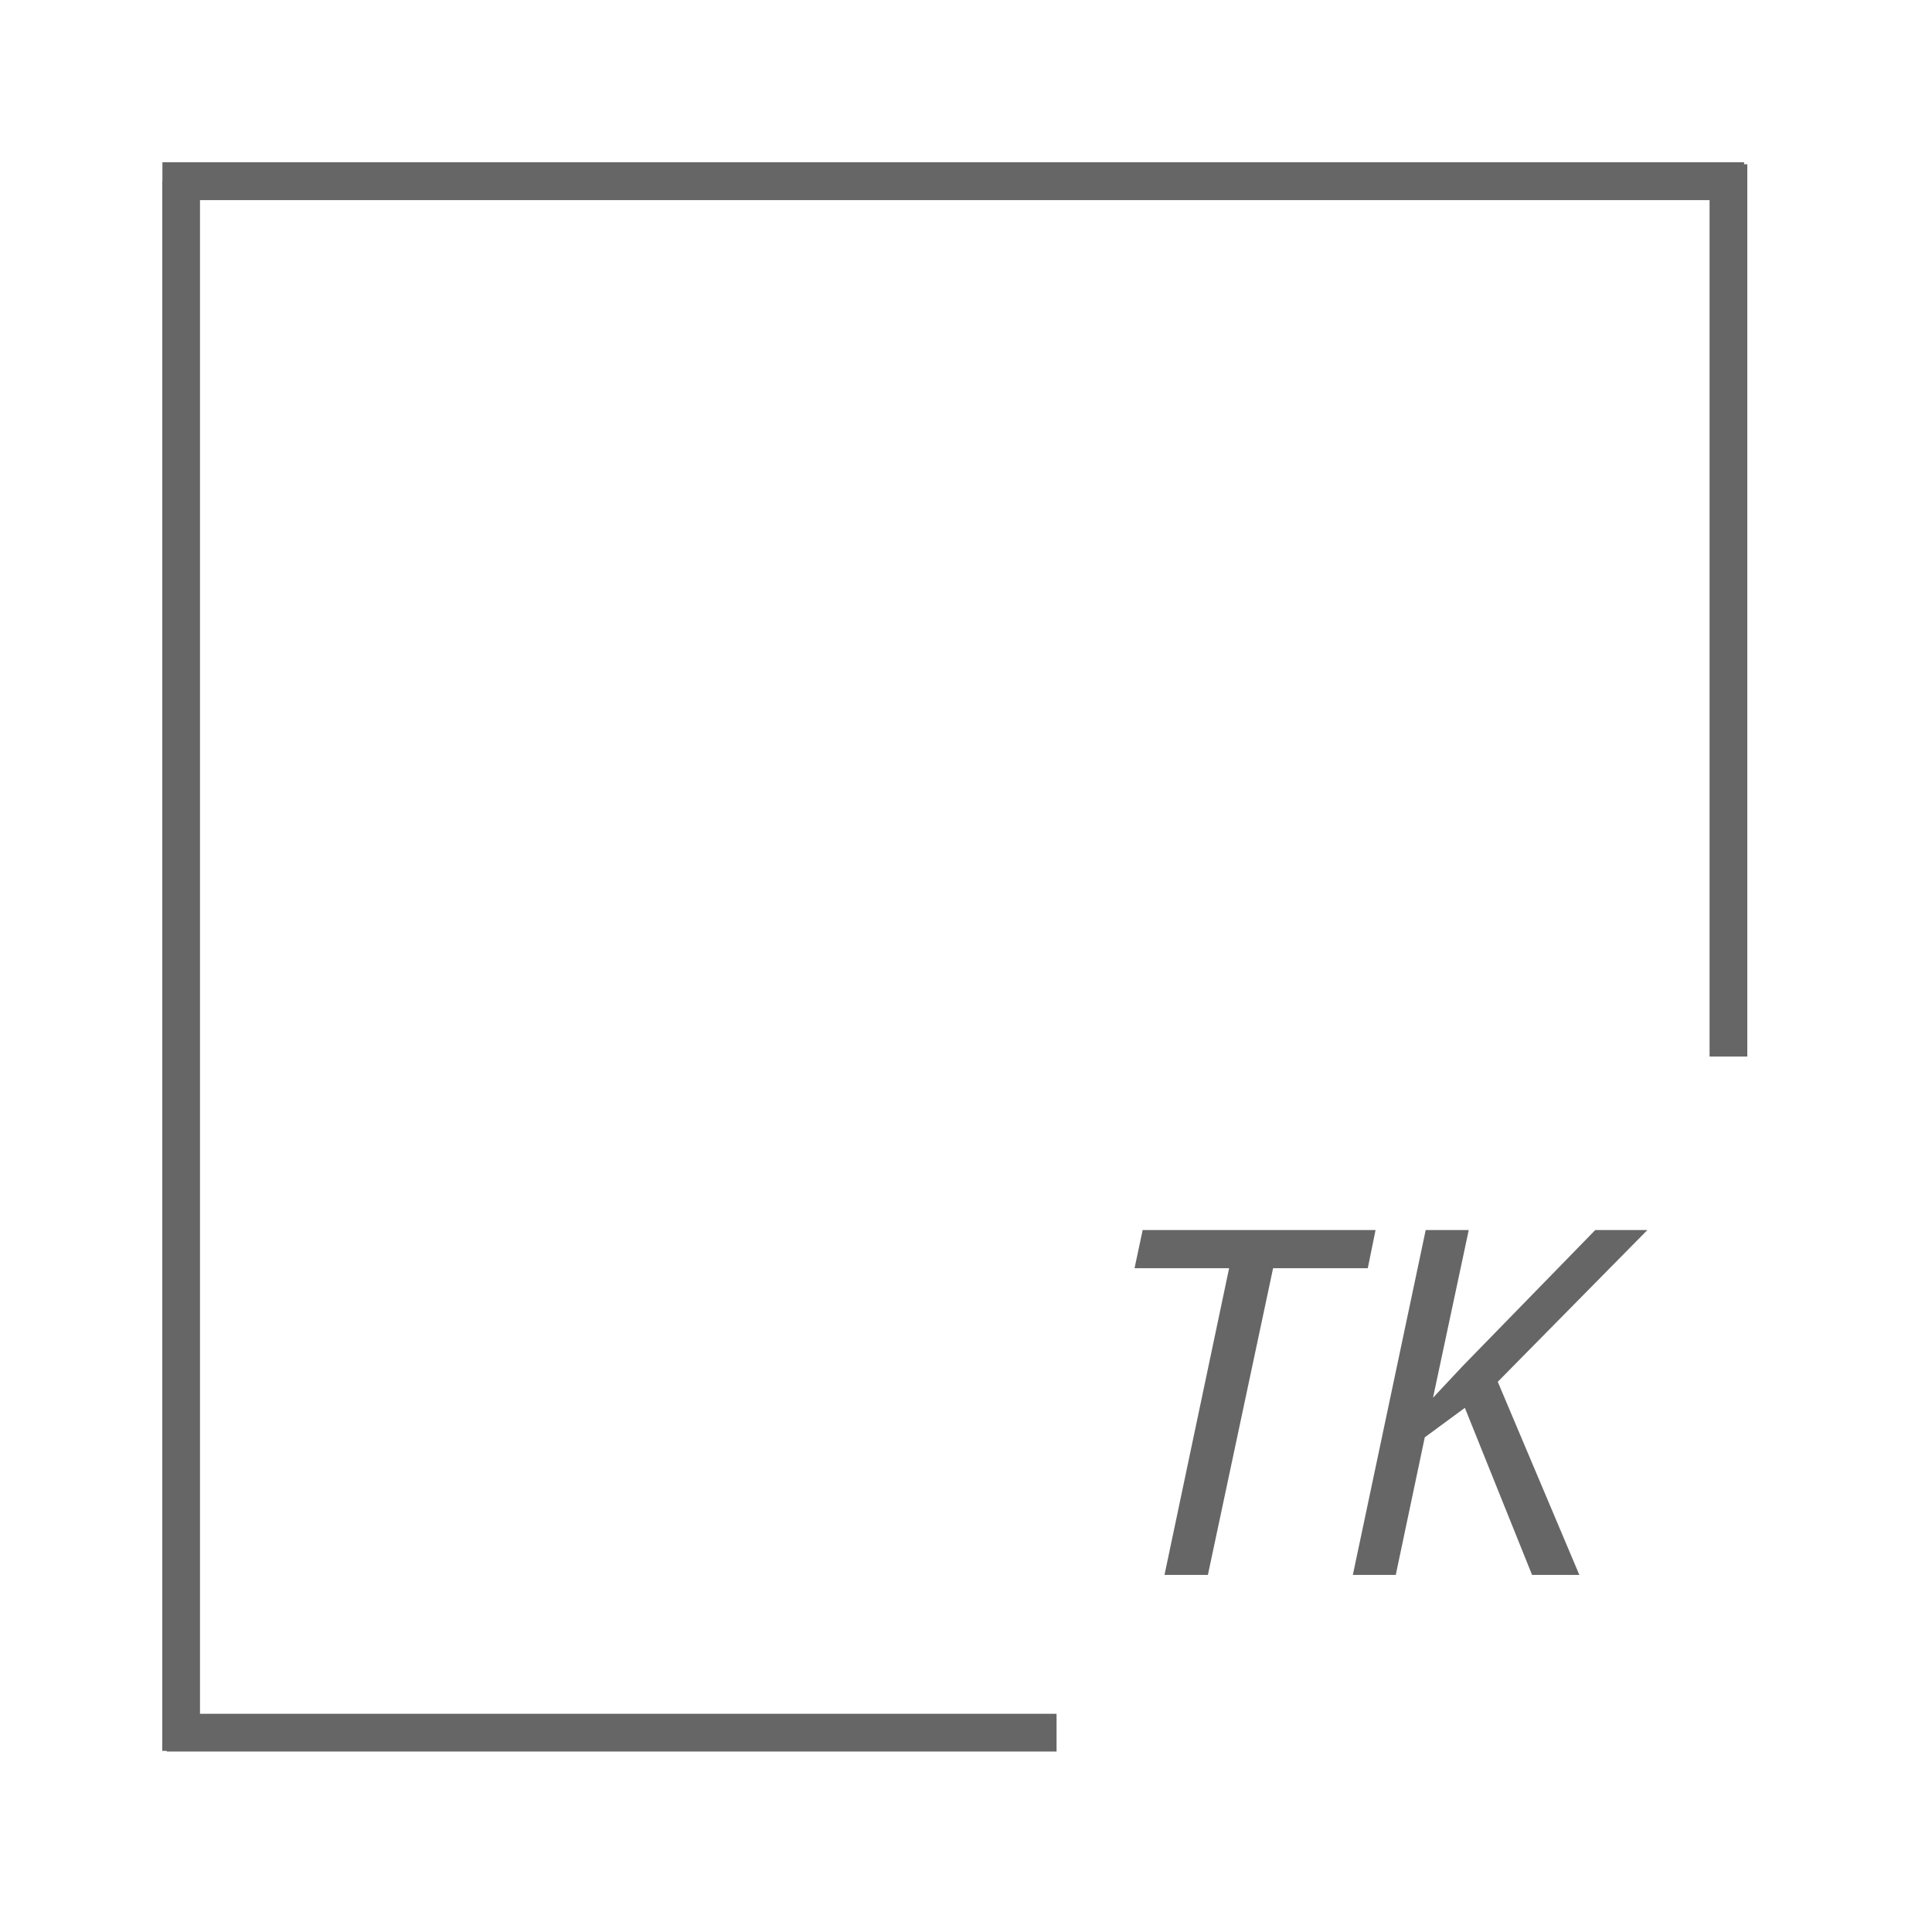
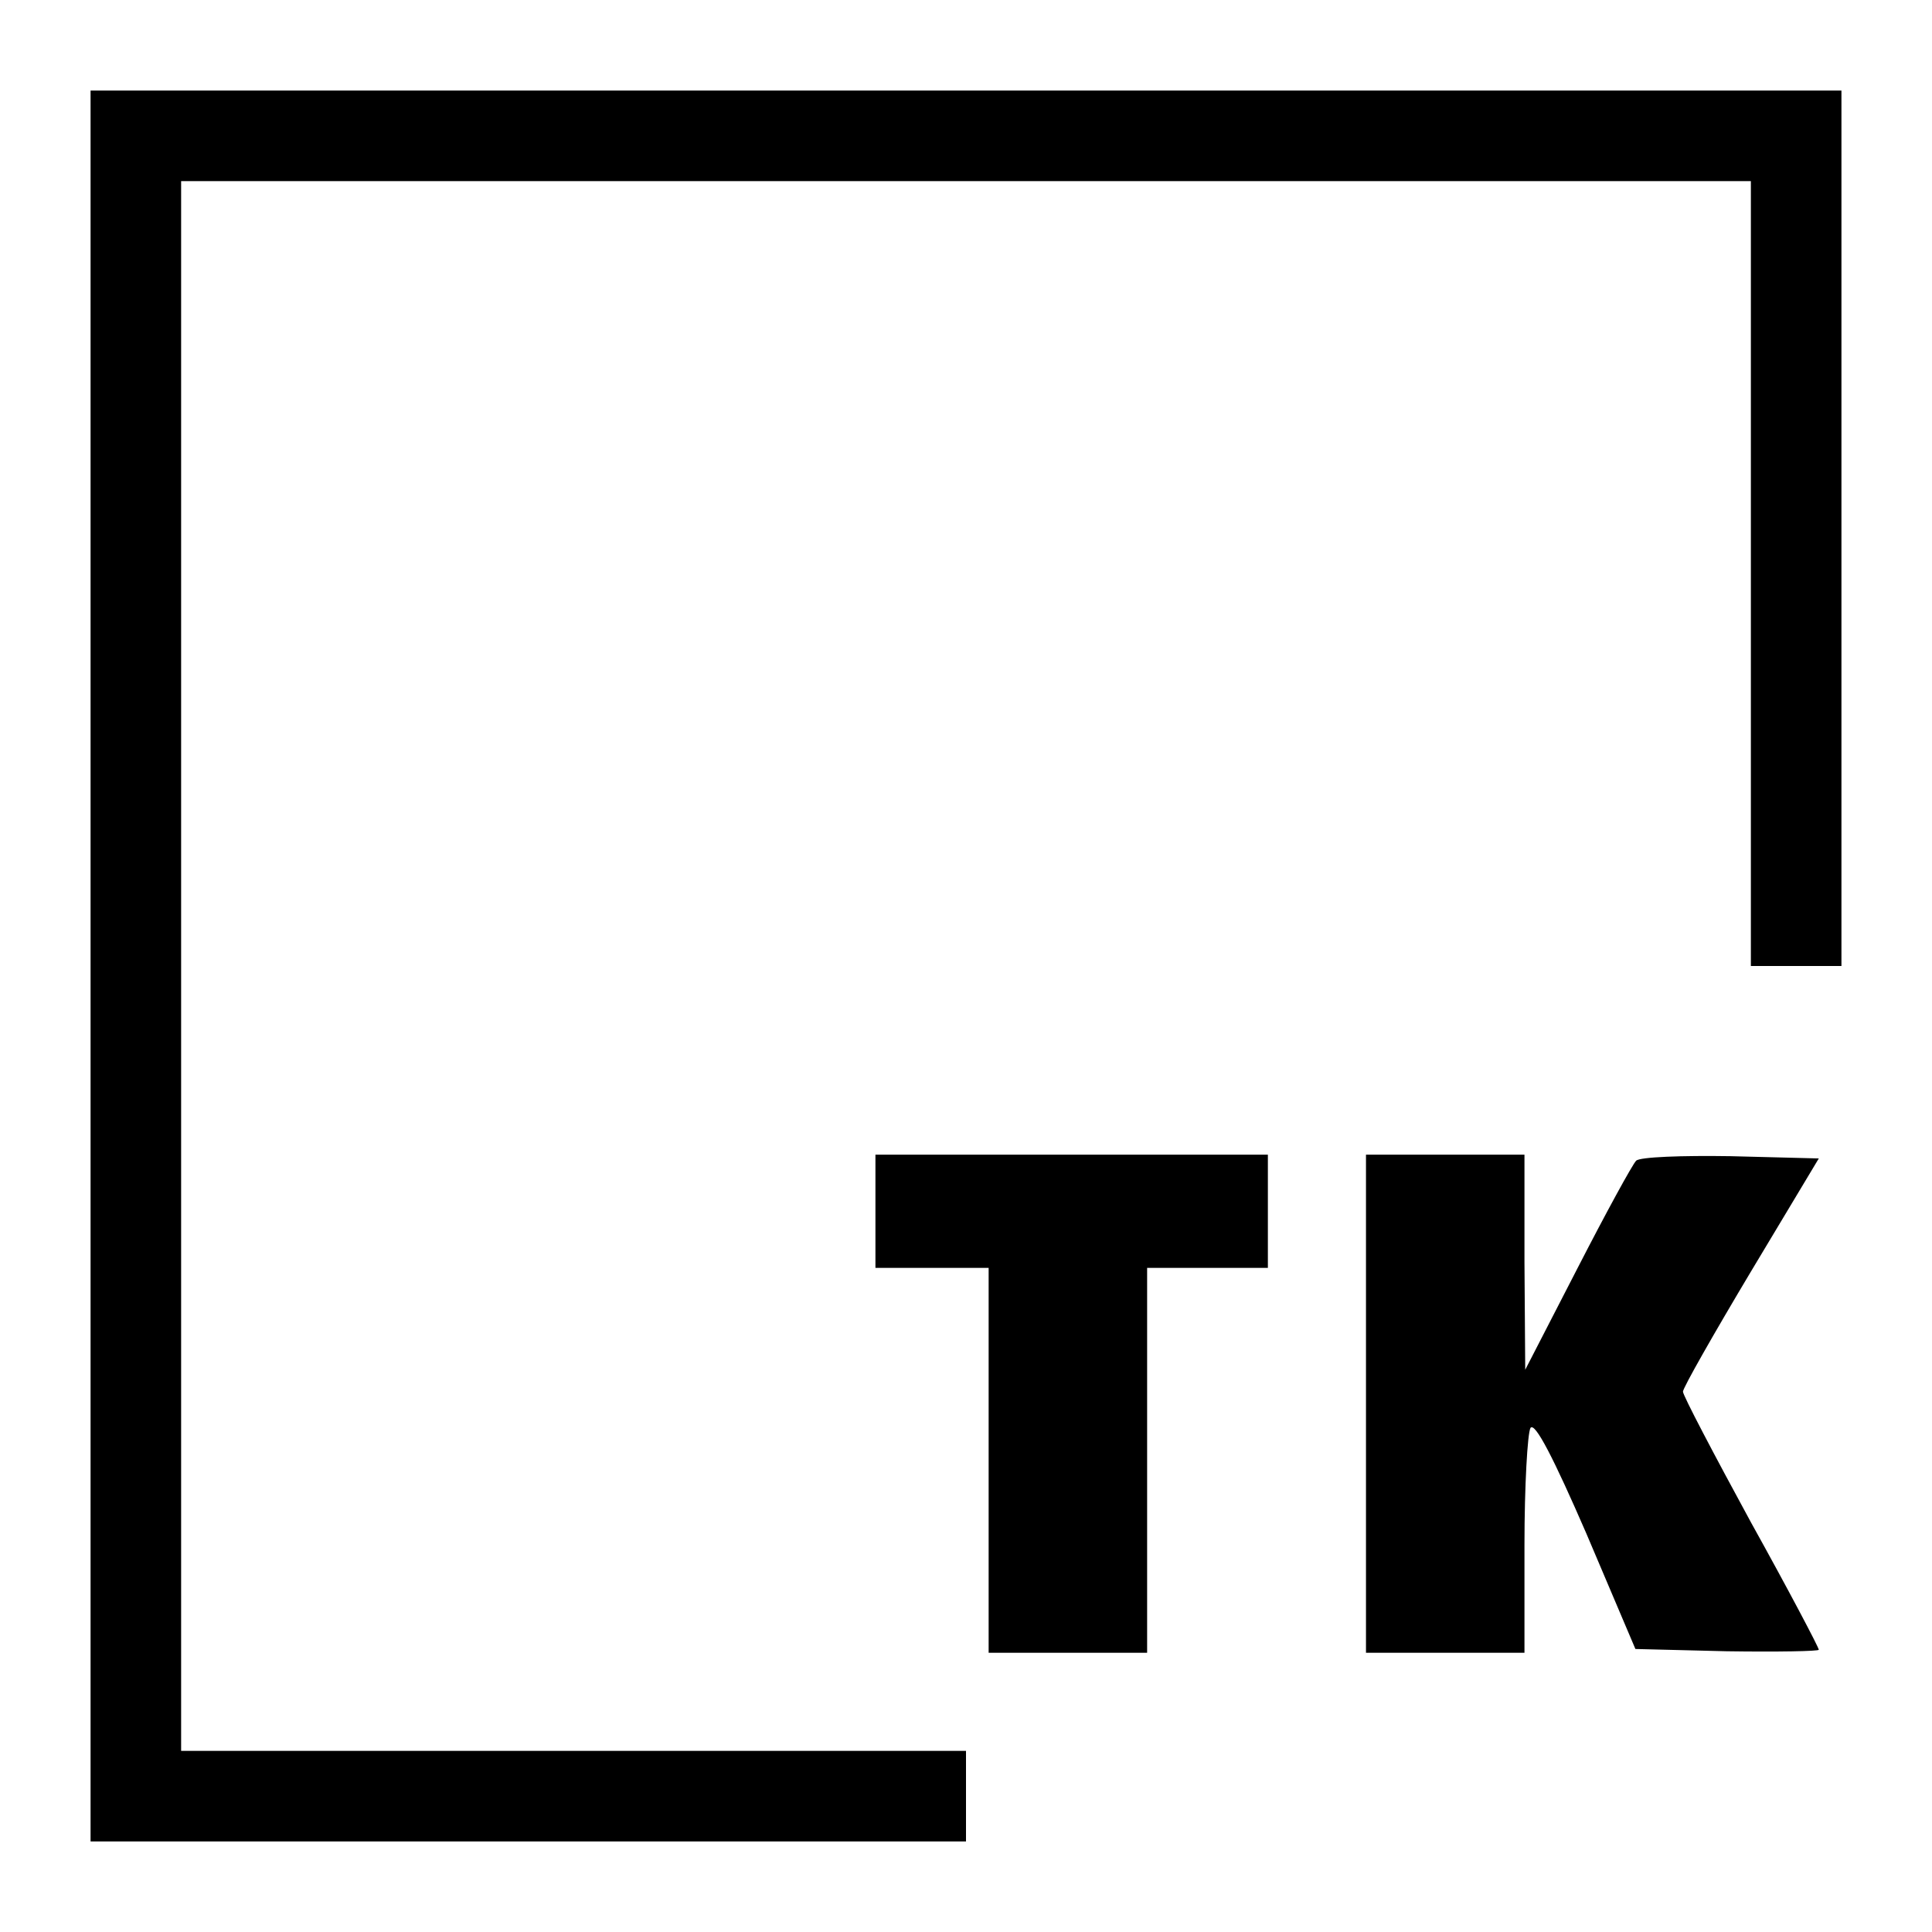
- <svg xmlns="http://www.w3.org/2000/svg" width="256" height="256">
-   <g id="Layer_1">
-     <line stroke-width="5" stroke-linecap="undefined" stroke-linejoin="undefined" id="svg_1" y2="24" x2="231.076" y1="24" x1="21.544" stroke="#666666" fill="none" />
-     <line stroke-linecap="undefined" stroke-linejoin="undefined" id="svg_3" y2="232" x2="24" y1="24" x1="24" stroke-width="5" stroke="#666666" fill="none" />
-     <line stroke-width="5" stroke-linecap="undefined" stroke-linejoin="undefined" id="svg_4" y2="24" x2="231.076" y1="24" x1="21.544" stroke="#666666" fill="none" />
-     <line stroke-width="5" stroke-linecap="undefined" stroke-linejoin="undefined" id="svg_5" y2="229.586" x2="140" y1="229.586" x1="22.103" stroke="#666666" fill="none" />
-     <line stroke-linecap="undefined" stroke-linejoin="undefined" id="svg_6" y2="140" x2="229.027" y1="21.765" x1="229.027" stroke-width="5" stroke="#666666" fill="none" />
-     <text style="cursor: move;" font-style="italic" font-weight="normal" xml:space="preserve" text-anchor="start" font-family="'Poppins SemiBold'" font-size="64" id="svg_7" y="208.686" x="144.568" stroke-width="0" stroke="#A98E49" fill="#666666">TK</text>
+ <svg xmlns="http://www.w3.org/2000/svg" version="1.0" width="256pt" height="256pt" viewBox="0 0 256 256" preserveAspectRatio="xMidYMid meet">
+   <g transform="translate(0,256) scale(0.1,-0.1)" fill="#000000" stroke="none">
+     <path d="M120 1280 l0 -1160 580 0 580 0 0 60 0 60 -520 0 -520 0 0 1040 0 1040 1040 0 1040 0 0 -520 0 -520 60 0 60 0 0 580 0 580 -1160 0 -1160 0 0 -1160z" />
+     <path d="M1160 955 l0 -75 75 0 75 0 0 -255 0 -255 105 0 105 0 0 255 0 255 80 0 80 0 0 75 0 75 -260 0 -260 0 0 -75z" />
+     <path d="M1810 700 l0 -330 105 0 105 0 0 143 c0 78 4 148 8 155 6 8 31 -41 74 -140 l65 -153 121 -3 c67 -1 122 0 122 2 0 3 -40 79 -90 169 -49 90 -90 168 -90 173 0 5 41 77 90 159 l90 150 -117 3 c-64 1 -120 -1 -125 -6 -5 -5 -40 -69 -78 -143 l-69 -134 -1 143 0 142 -105 0 -105 0 0 -330z" />
  </g>
</svg>
